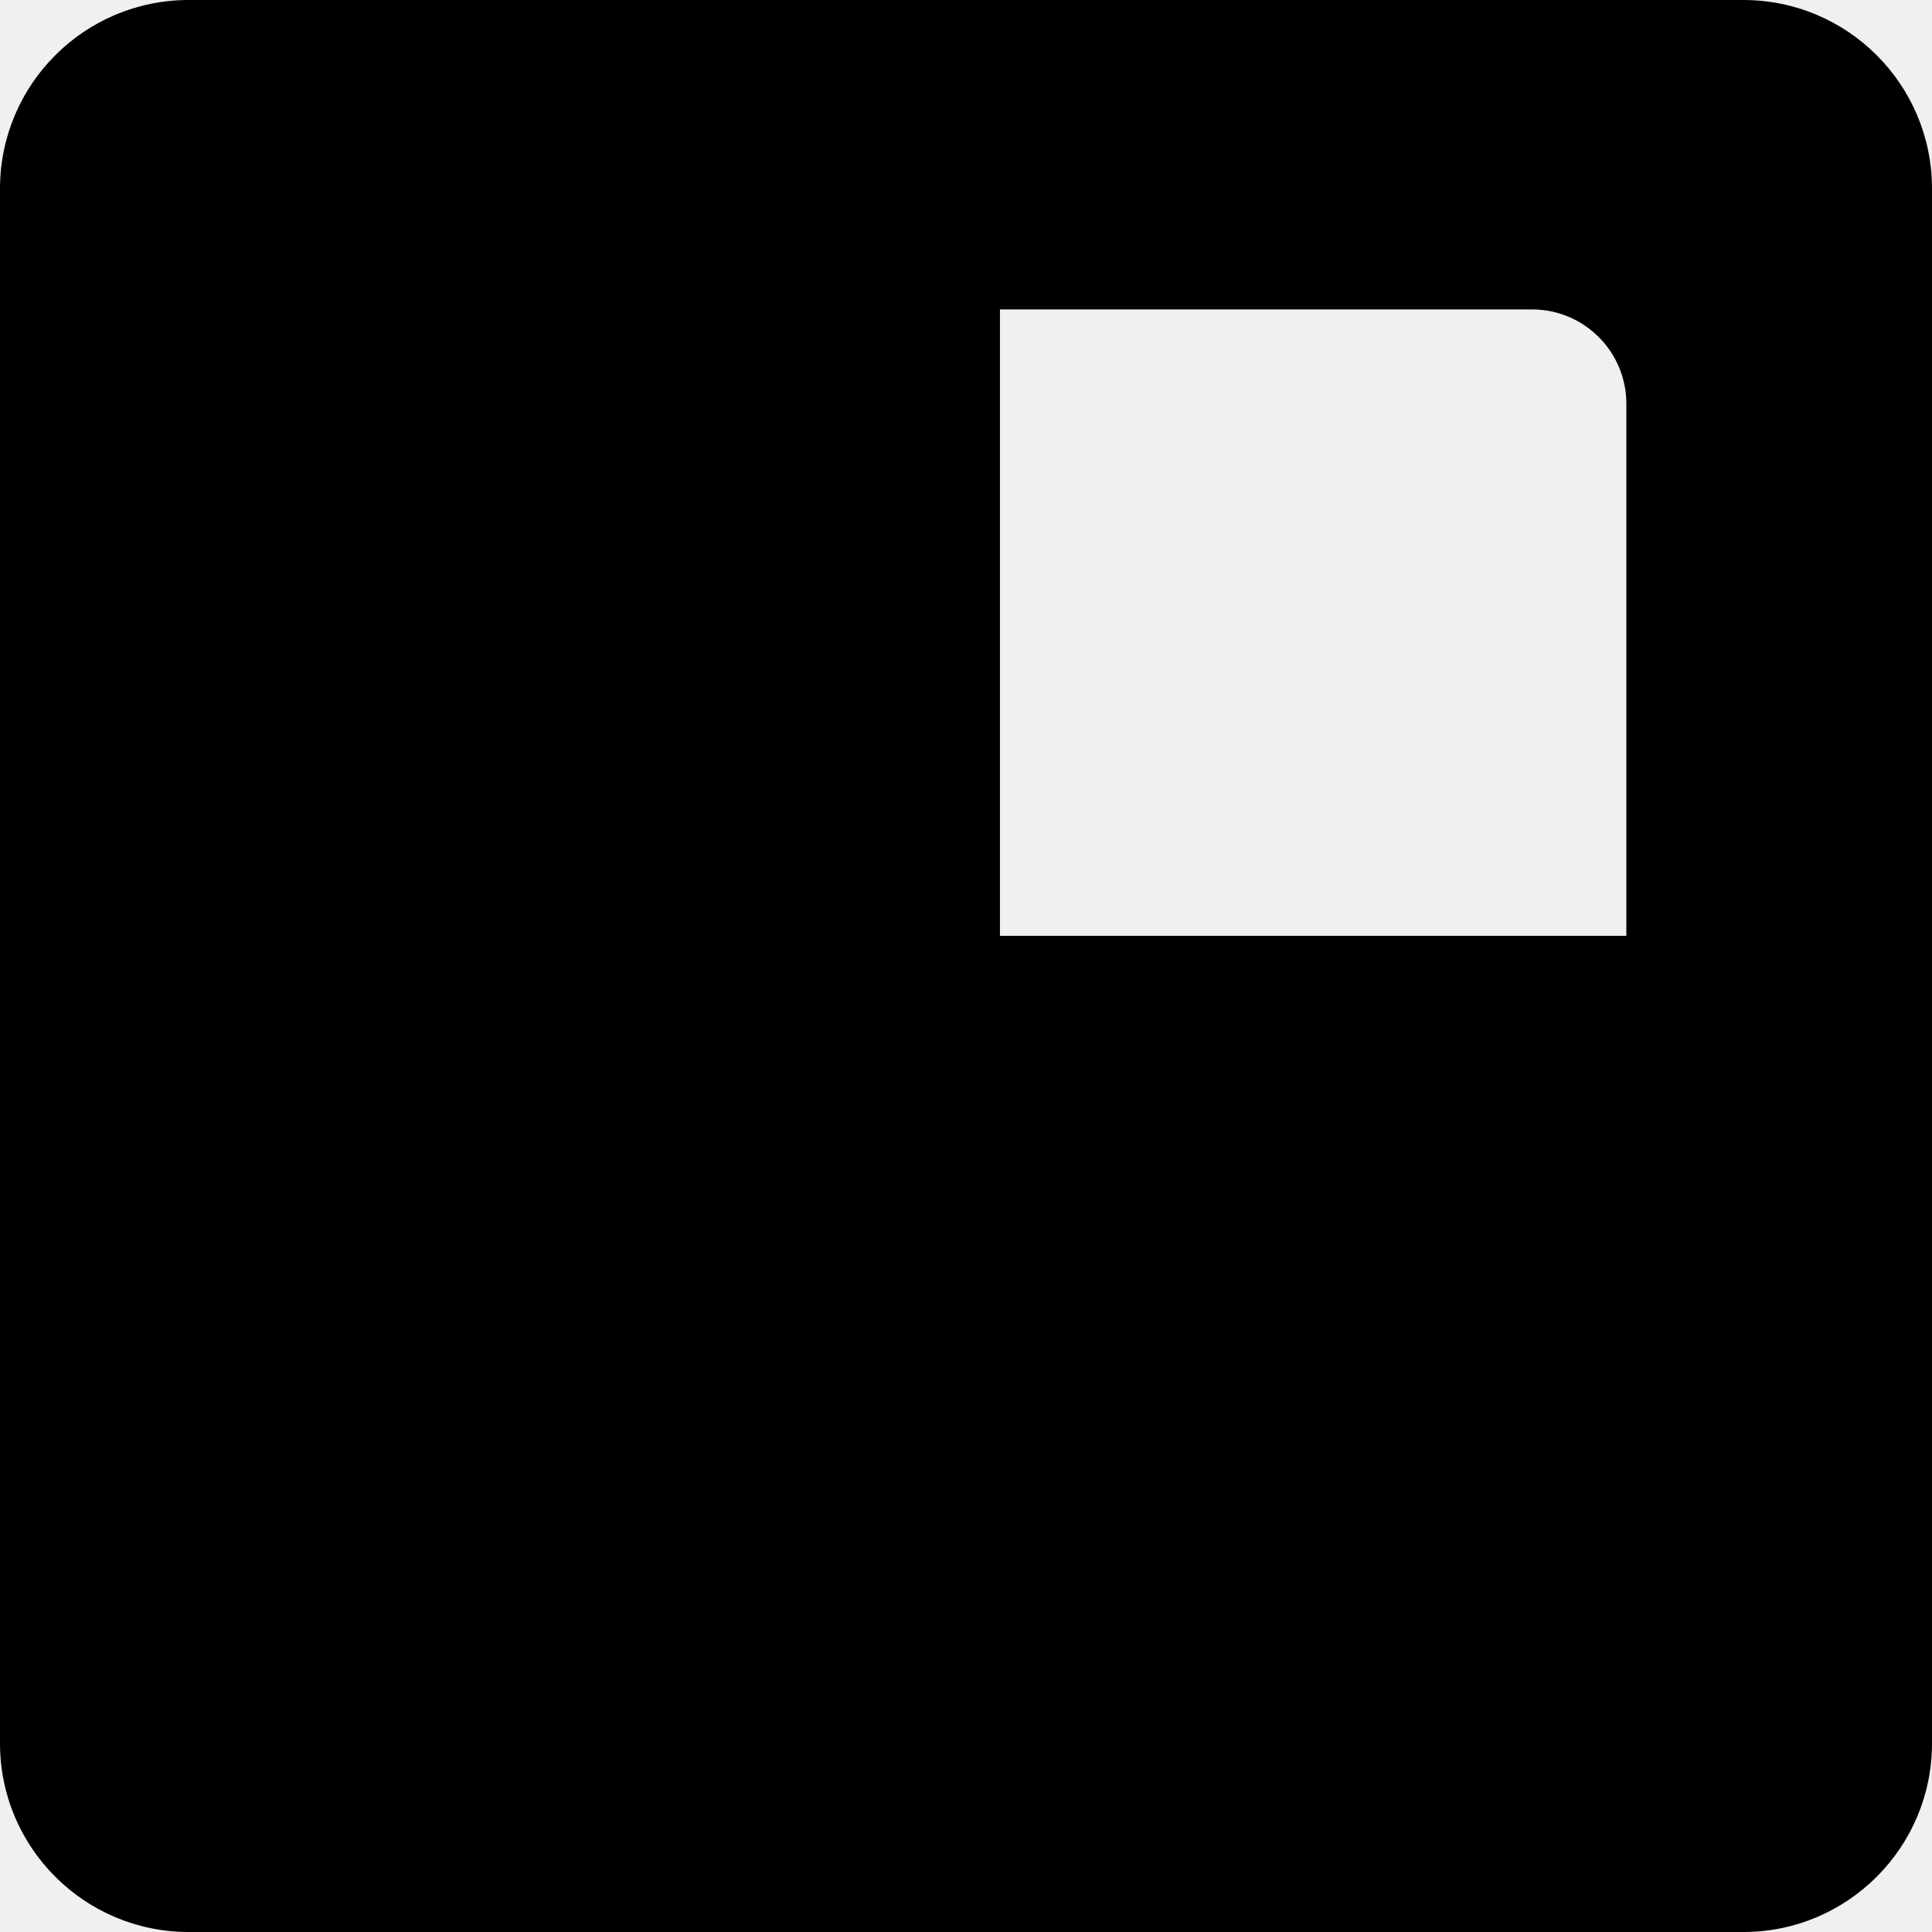
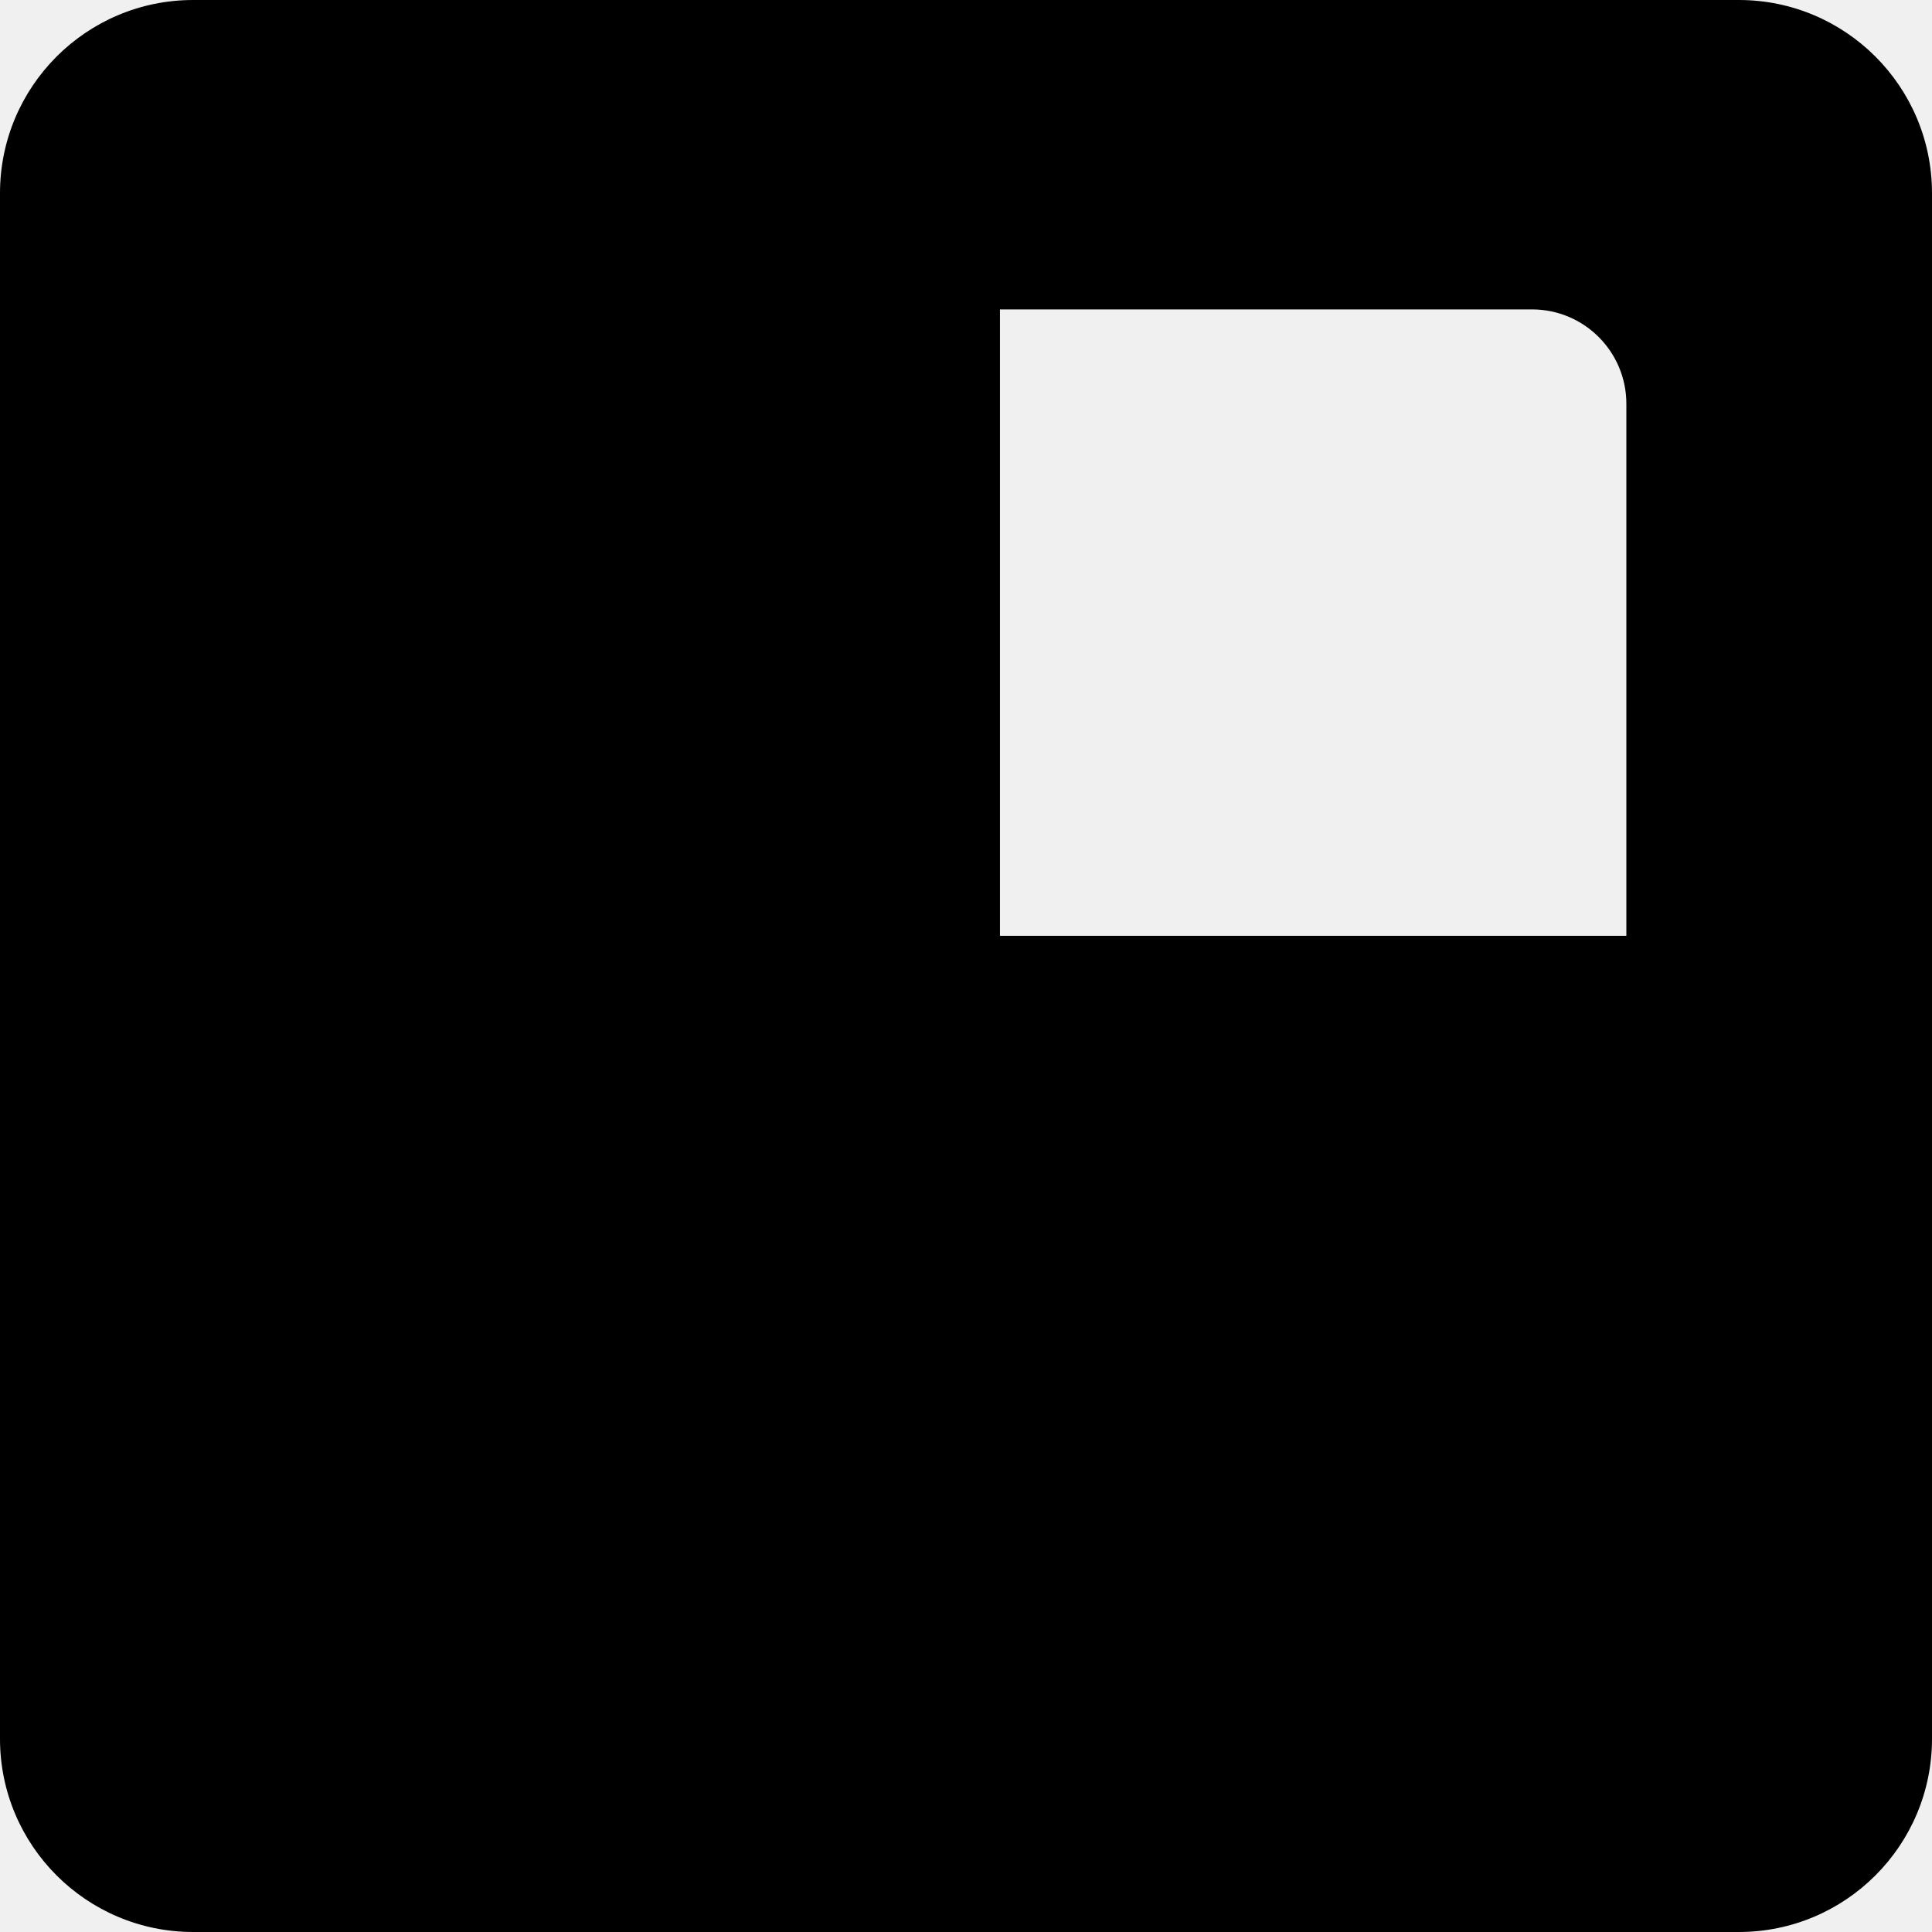
- <svg xmlns="http://www.w3.org/2000/svg" width="512" height="512" fill="none">
-   <g clip-path="url(#corgie_clip)">
-     <rect width="512" height="512" rx="50" fill="transparent" />
-     <path d="M512 512H0V0h512v512zM265 82v166h166V107c0-13.807-11.193-25-25-25H265z" fill="black" />
+ <svg xmlns="http://www.w3.org/2000/svg" width="60" height="60" viewBox="0 0 60 60" fill="none">
+   <g clip-path="url(#corgie_logo_clip_path)">
+     <path d="M60 54C60 57.314 57.314 60 54 60H6C2.686 60 0 57.314 0 54V6C0 2.686 2.686 0 6 0H54C57.314 0 60 2.686 60 6V54ZM31.055 9.609V29.062H50.508V12.539C50.508 10.921 49.196 9.609 47.578 9.609H31.055Z" fill="currentColor" />
  </g>
  <defs>
-     <clipPath id="corgie_clip">
-       <rect width="512" height="512" rx="50" fill="transparent" />
+     <clipPath id="corgie_logo_clip_path">
+       <rect width="60" height="60" fill="white" />
    </clipPath>
  </defs>
</svg>
